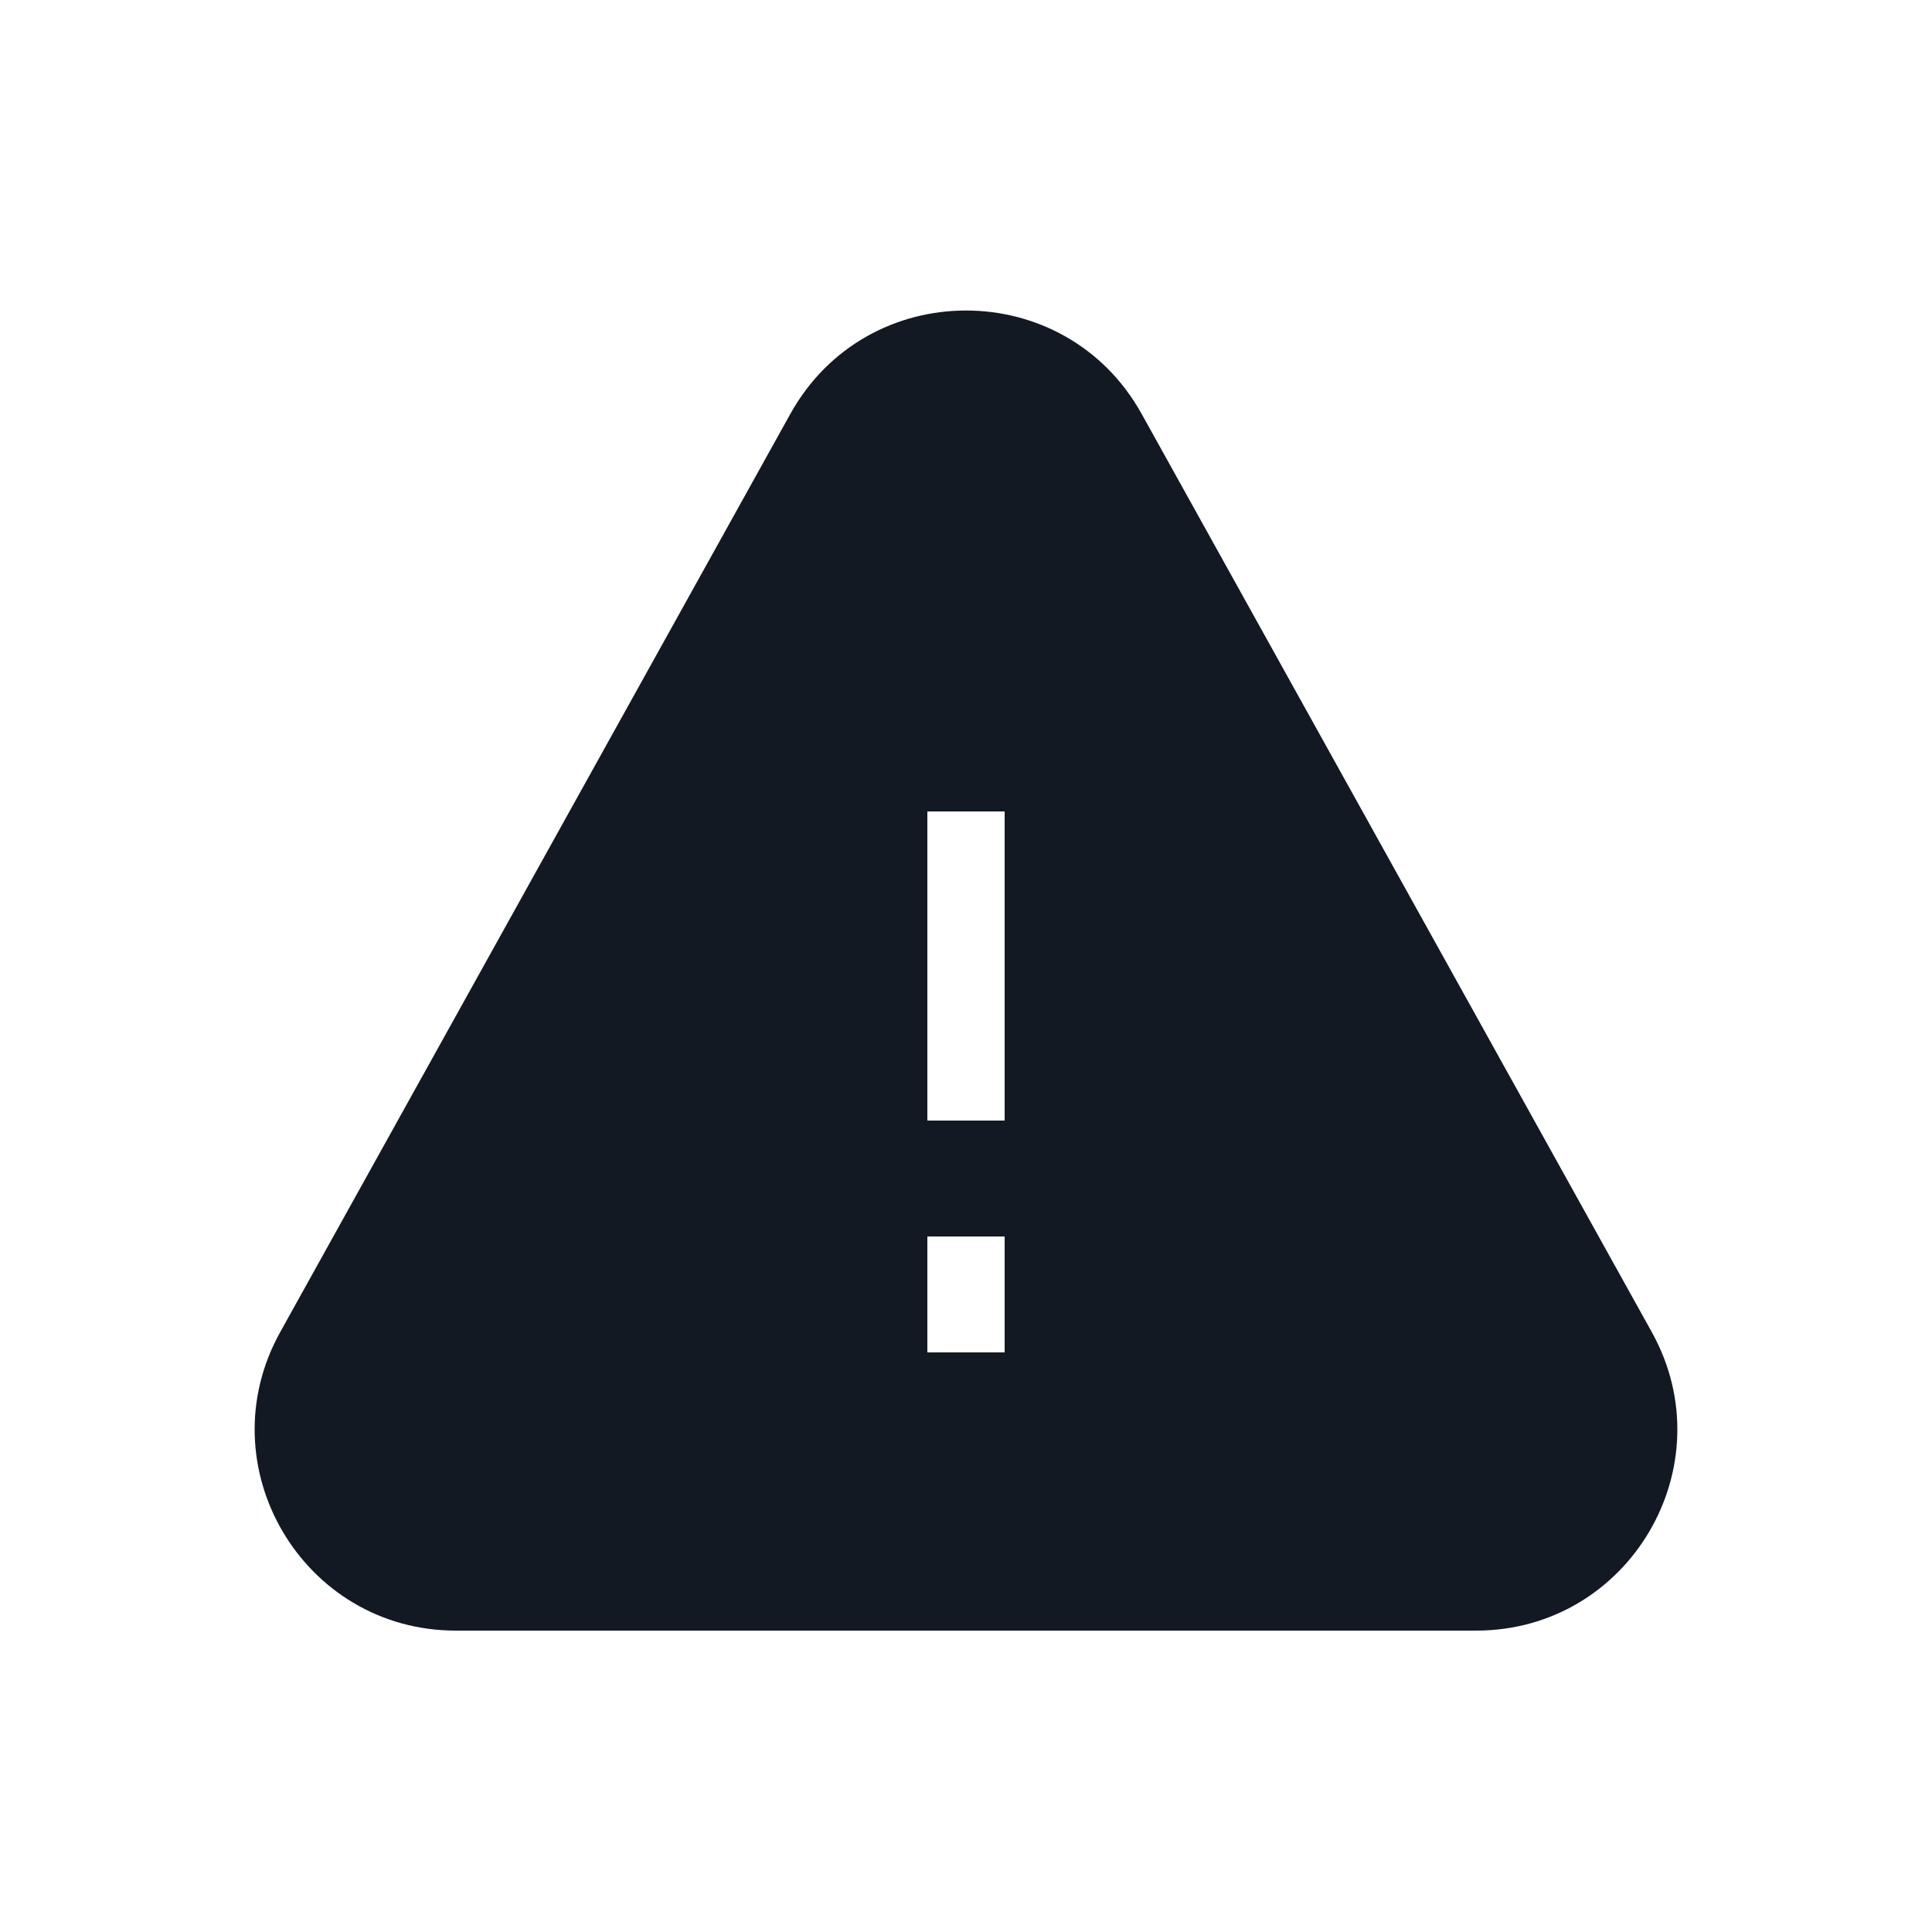
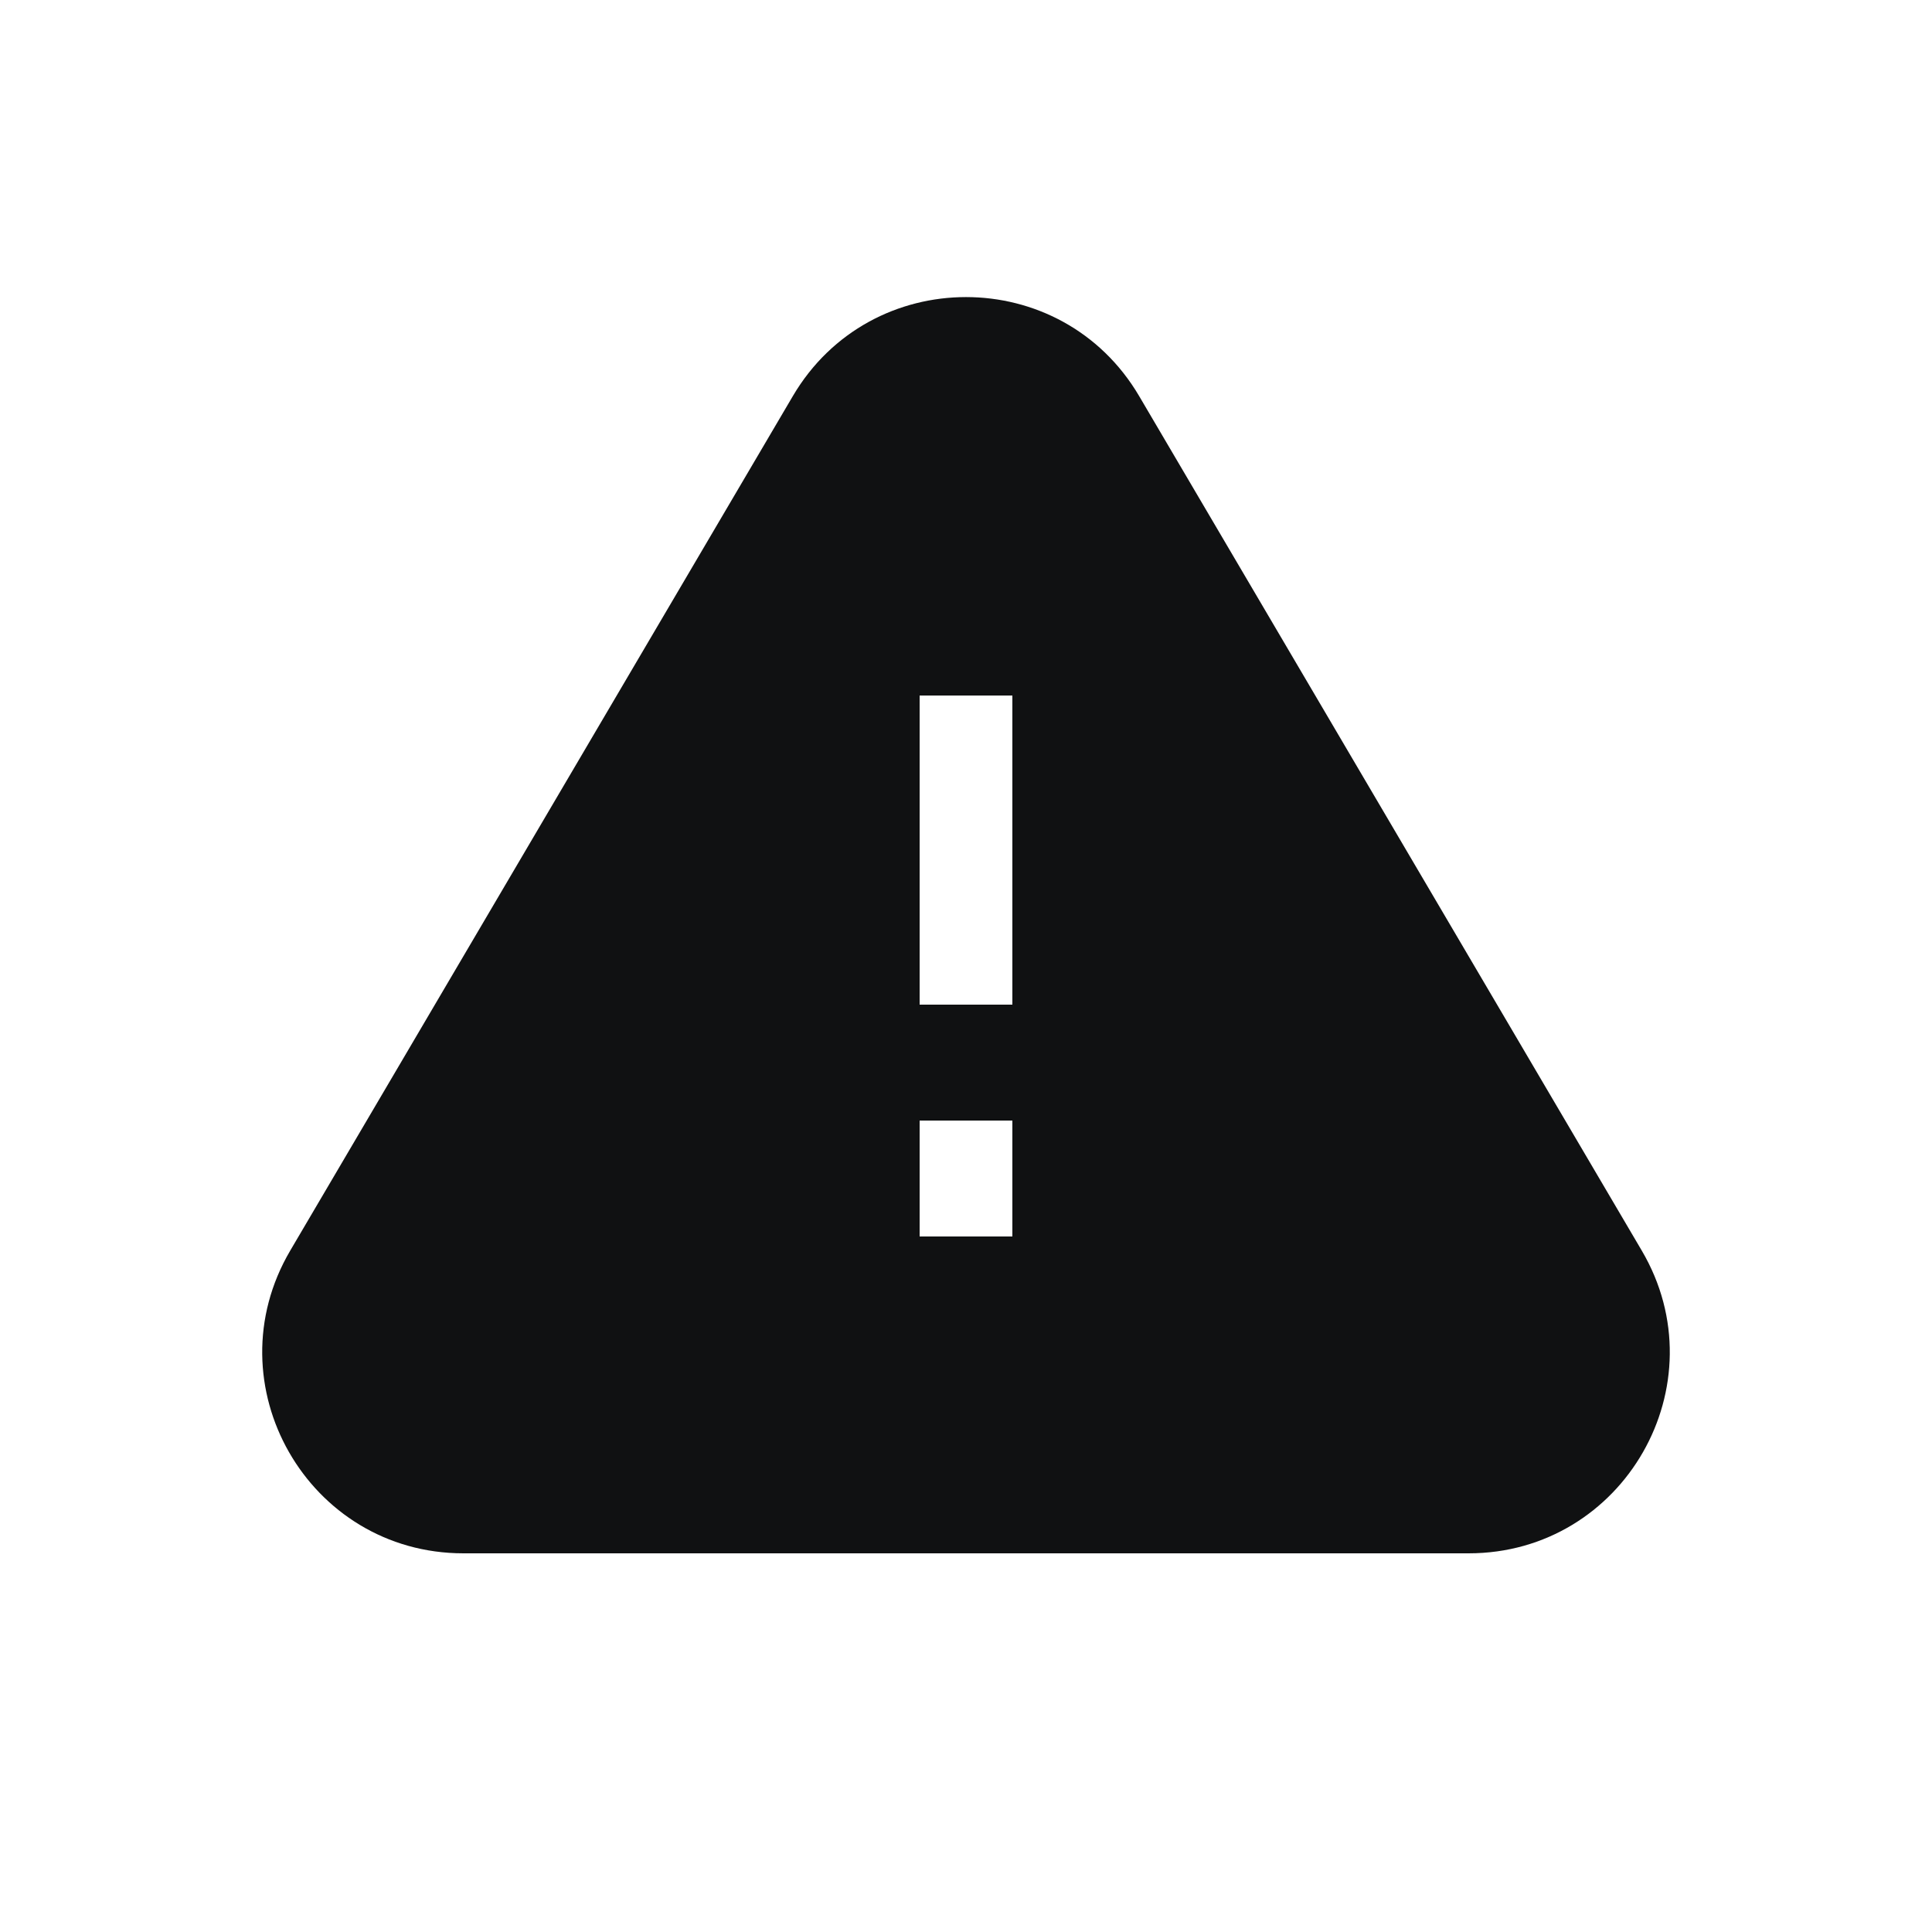
<svg xmlns="http://www.w3.org/2000/svg" width="25" height="25" viewBox="0 0 25 25" fill="none">
-   <path fill-rule="evenodd" clip-rule="evenodd" d="M14.773 5.356C13.782 3.572 11.218 3.572 10.227 5.356L3.626 17.237C2.663 18.97 3.917 21.1 5.899 21.1H19.101C21.083 21.1 22.337 18.97 21.374 17.237L14.773 5.356ZM13 16V17.5H12V16H13ZM12 10.5V14.5H13V10.5H12Z" fill="#121923" />
+   <path fill-rule="evenodd" clip-rule="evenodd" d="M14.741 5.126C13.736 3.417 11.264 3.417 10.259 5.126L3.756 16.182C2.736 17.915 3.986 20.1 5.997 20.1H19.003C21.014 20.1 22.264 17.915 21.244 16.182L14.741 5.126ZM11.9 9V13H13.1V9H11.9ZM13.1 16V14.5H11.9V16H13.1Z" fill="#101112" />
</svg>
